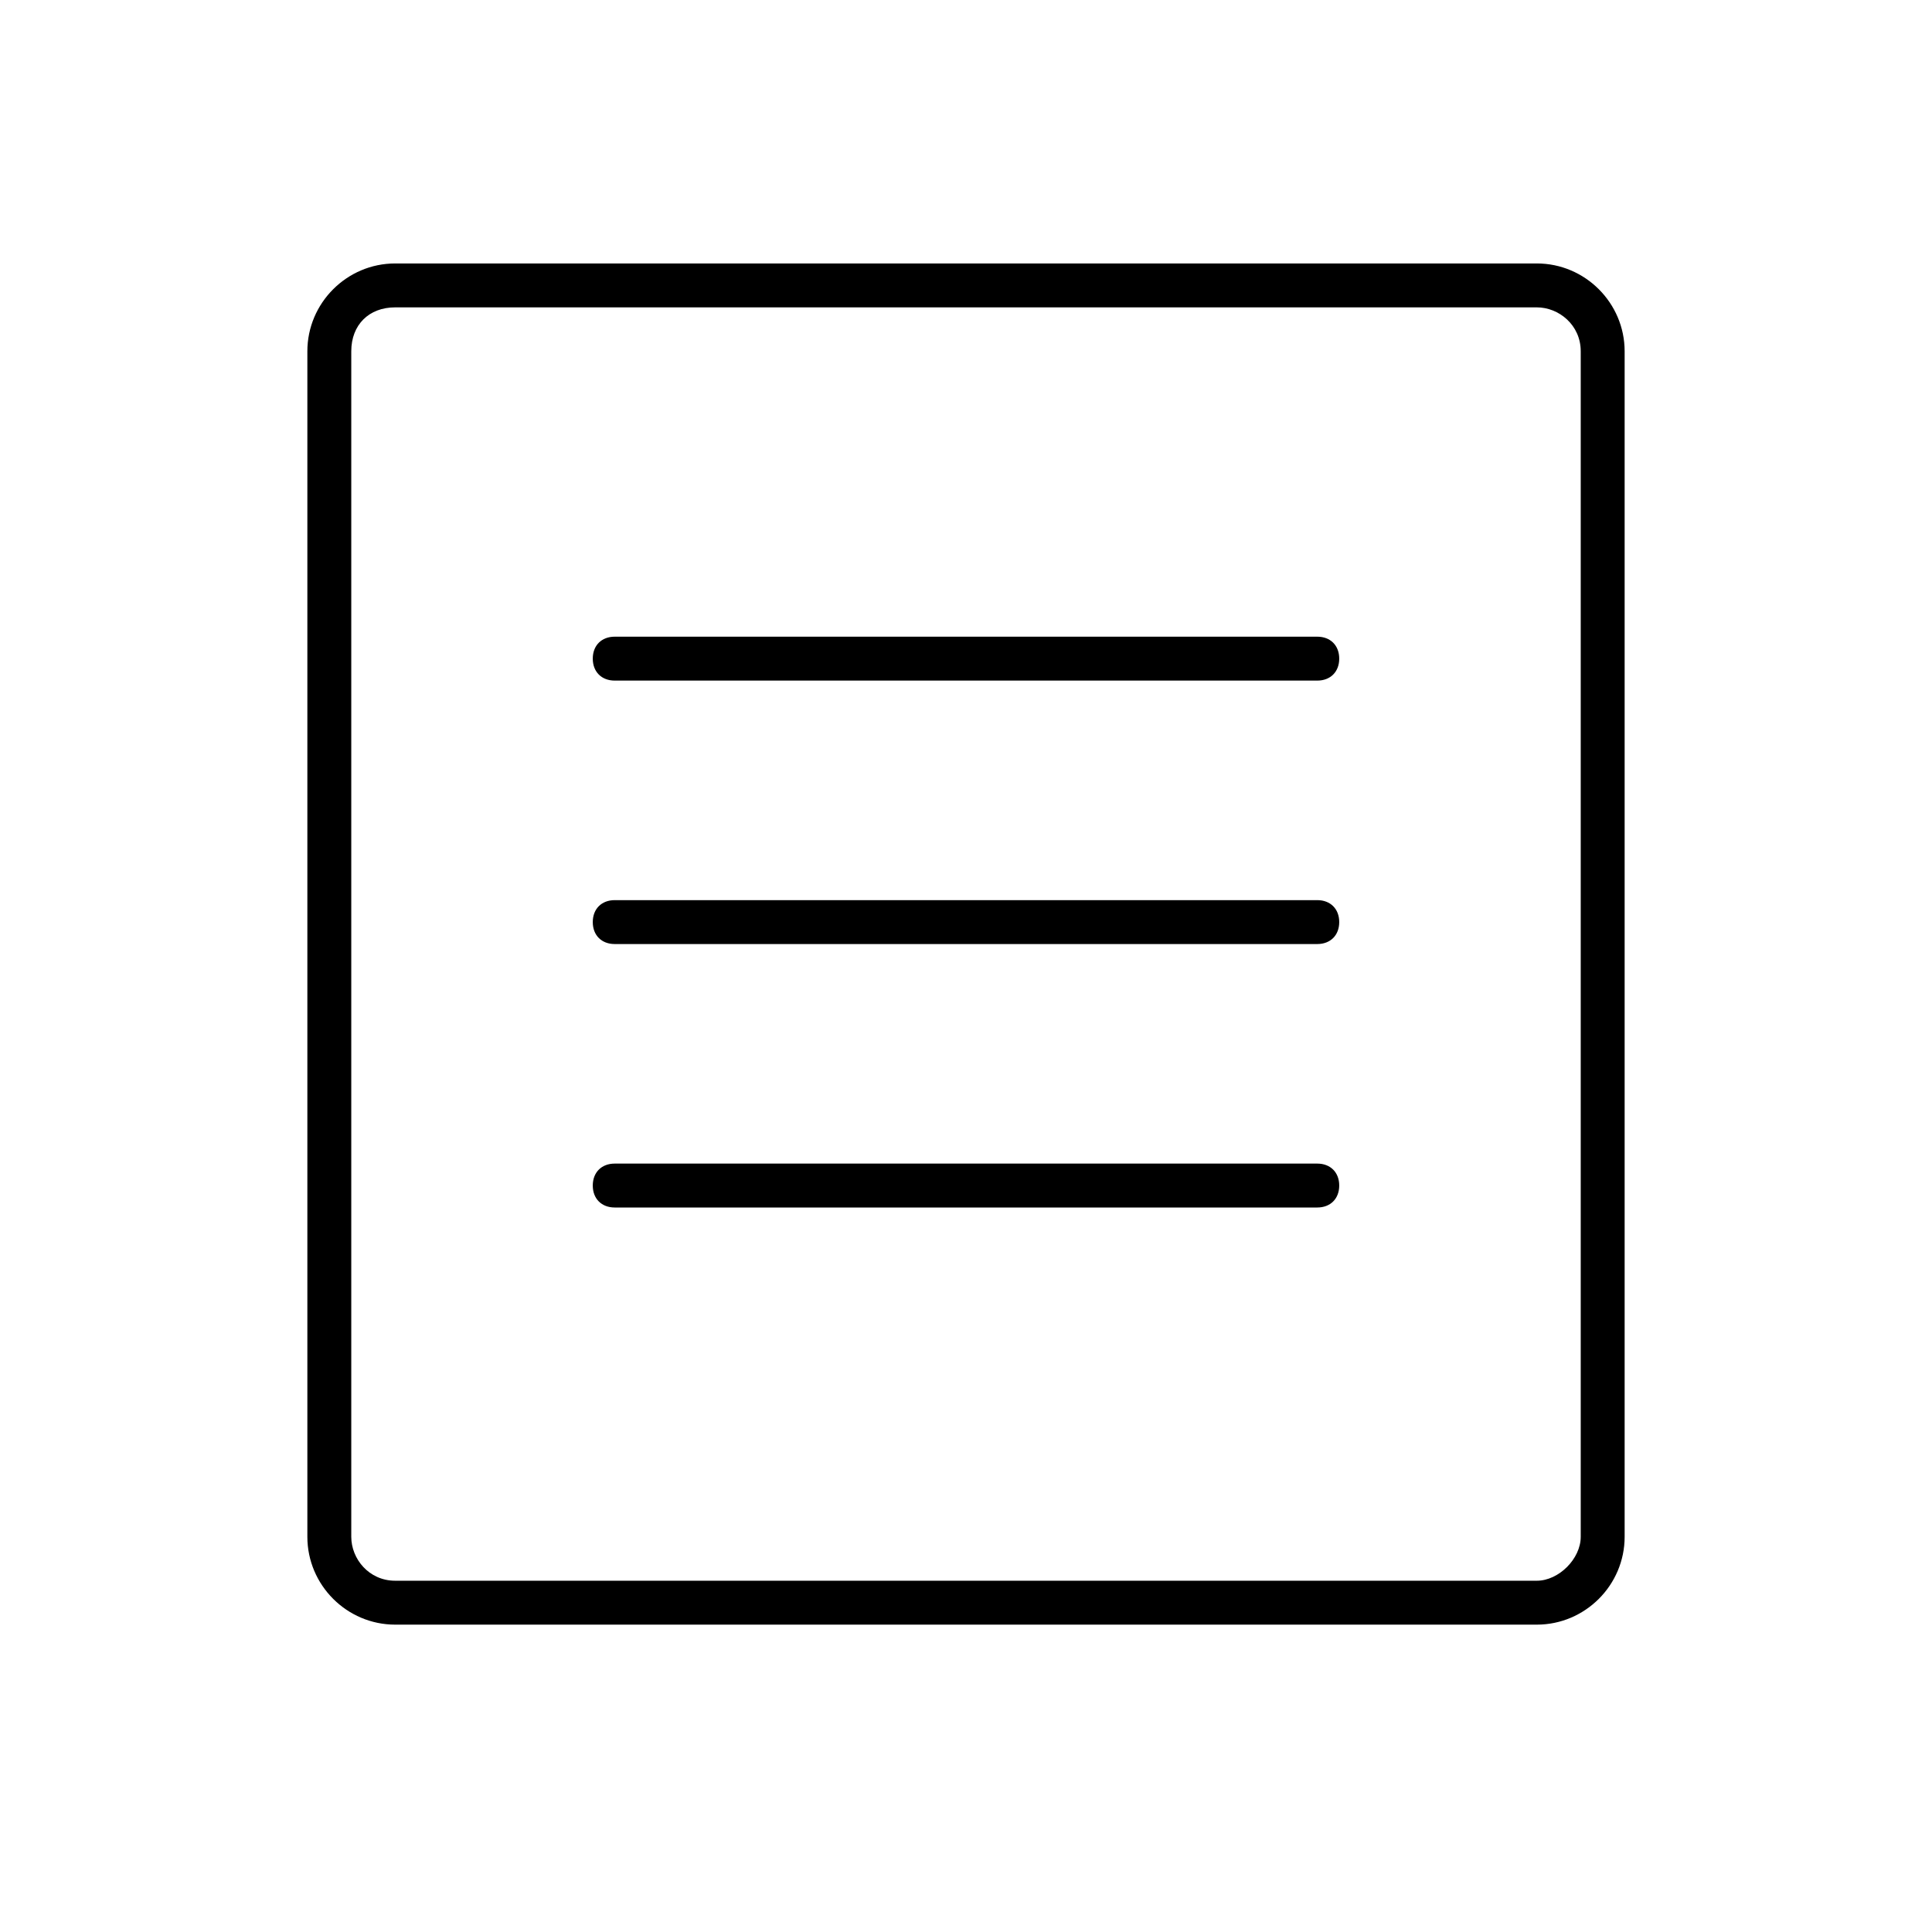
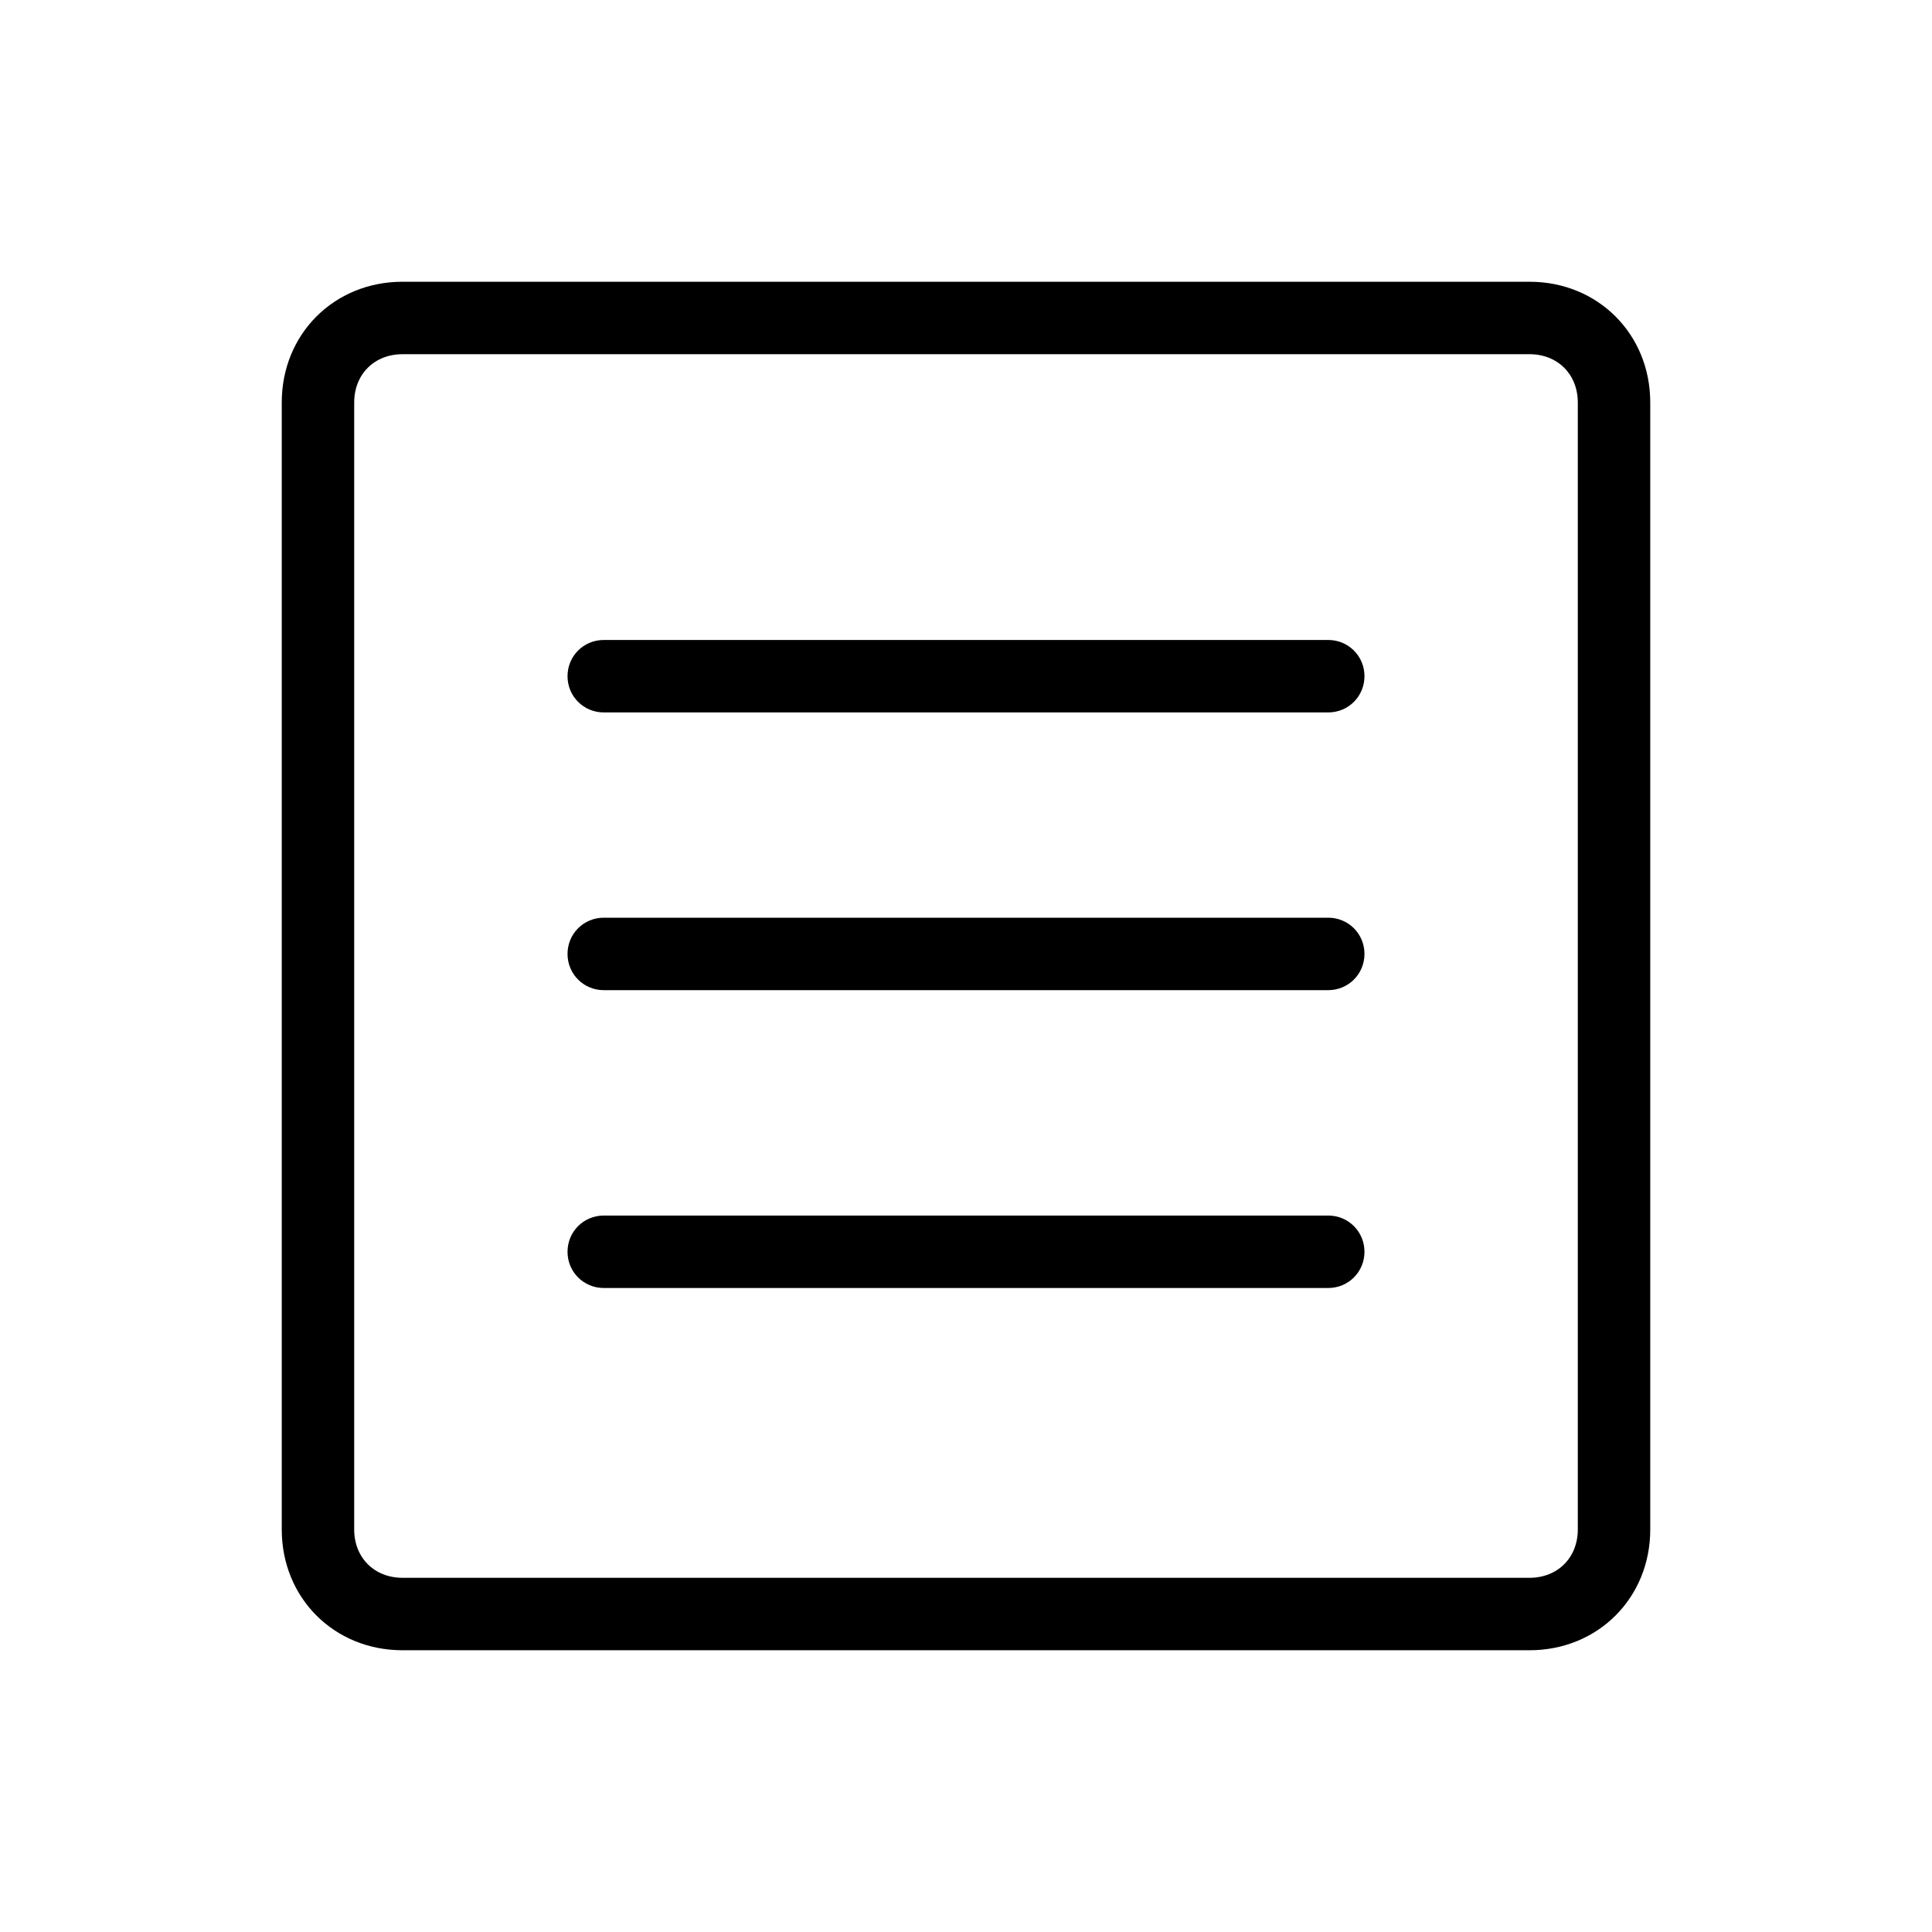
- <svg xmlns="http://www.w3.org/2000/svg" version="1.1" id="图层_1" x="0px" y="0px" viewBox="0 0 44 44" style="enable-background:new 0 0 44 44;" xml:space="preserve">
+ <svg xmlns="http://www.w3.org/2000/svg" version="1.1" id="图层_1" x="0px" y="0px" viewBox="0 0 48 48" style="enable-background:new 0 0 48 48;" xml:space="preserve">
  <style type="text/css">
	.st0{fill-rule:evenodd;clip-rule:evenodd;fill:currentColor;}
</style>
-   <path id="矢量_72" class="st0" d="M35,6c1.1,0,2,0.9,2,2v27c0,1.1-0.9,2-2,2H9c-1.1,0-2-0.9-2-2V8c0-1.1,0.9-2,2-2H35z M35,7  c0.5,0,1,0.4,1,1v27c0,0.5-0.5,1-1,1H9c-0.6,0-1-0.5-1-1V8c0-0.6,0.4-1,1-1H35z M13.5,15c0-0.3,0.2-0.5,0.5-0.5h16  c0.3,0,0.5,0.2,0.5,0.5c0,0.3-0.2,0.5-0.5,0.5H14C13.7,15.5,13.5,15.3,13.5,15z M14,20.5c-0.3,0-0.5,0.2-0.5,0.5  c0,0.3,0.2,0.5,0.5,0.5h16c0.3,0,0.5-0.2,0.5-0.5c0-0.3-0.2-0.5-0.5-0.5H14z M13.5,27c0-0.3,0.2-0.5,0.5-0.5h16  c0.3,0,0.5,0.2,0.5,0.5c0,0.3-0.2,0.5-0.5,0.5H14C13.7,27.5,13.5,27.3,13.5,27z" />
+   <path id="矢量_162" class="st0" d="M38,7c1.7,0,3,1.3,3,3v28c0,1.7-1.3,3-3,3H10c-1.7,0-3-1.3-3-3V10c0-1.7,1.3-3,3-3H38z M38,8.8  c0.7,0,1.2,0.5,1.2,1.2v28c0,0.7-0.5,1.2-1.2,1.2H10c-0.7,0-1.2-0.5-1.2-1.2V10c0-0.7,0.5-1.2,1.2-1.2H38z M33,15.9H15  c-0.5,0-0.9,0.4-0.9,0.9c0,0.5,0.4,0.9,0.9,0.9h18c0.5,0,0.9-0.4,0.9-0.9C33.9,16.3,33.5,15.9,33,15.9z M15,22.8h18  c0.5,0,0.9,0.4,0.9,0.9c0,0.5-0.4,0.9-0.9,0.9H15c-0.5,0-0.9-0.4-0.9-0.9C14.1,23.2,14.5,22.8,15,22.8z M33,30.2H15  c-0.5,0-0.9,0.4-0.9,0.9c0,0.5,0.4,0.9,0.9,0.9h18c0.5,0,0.9-0.4,0.9-0.9C33.9,30.6,33.5,30.2,33,30.2z" />
</svg>
